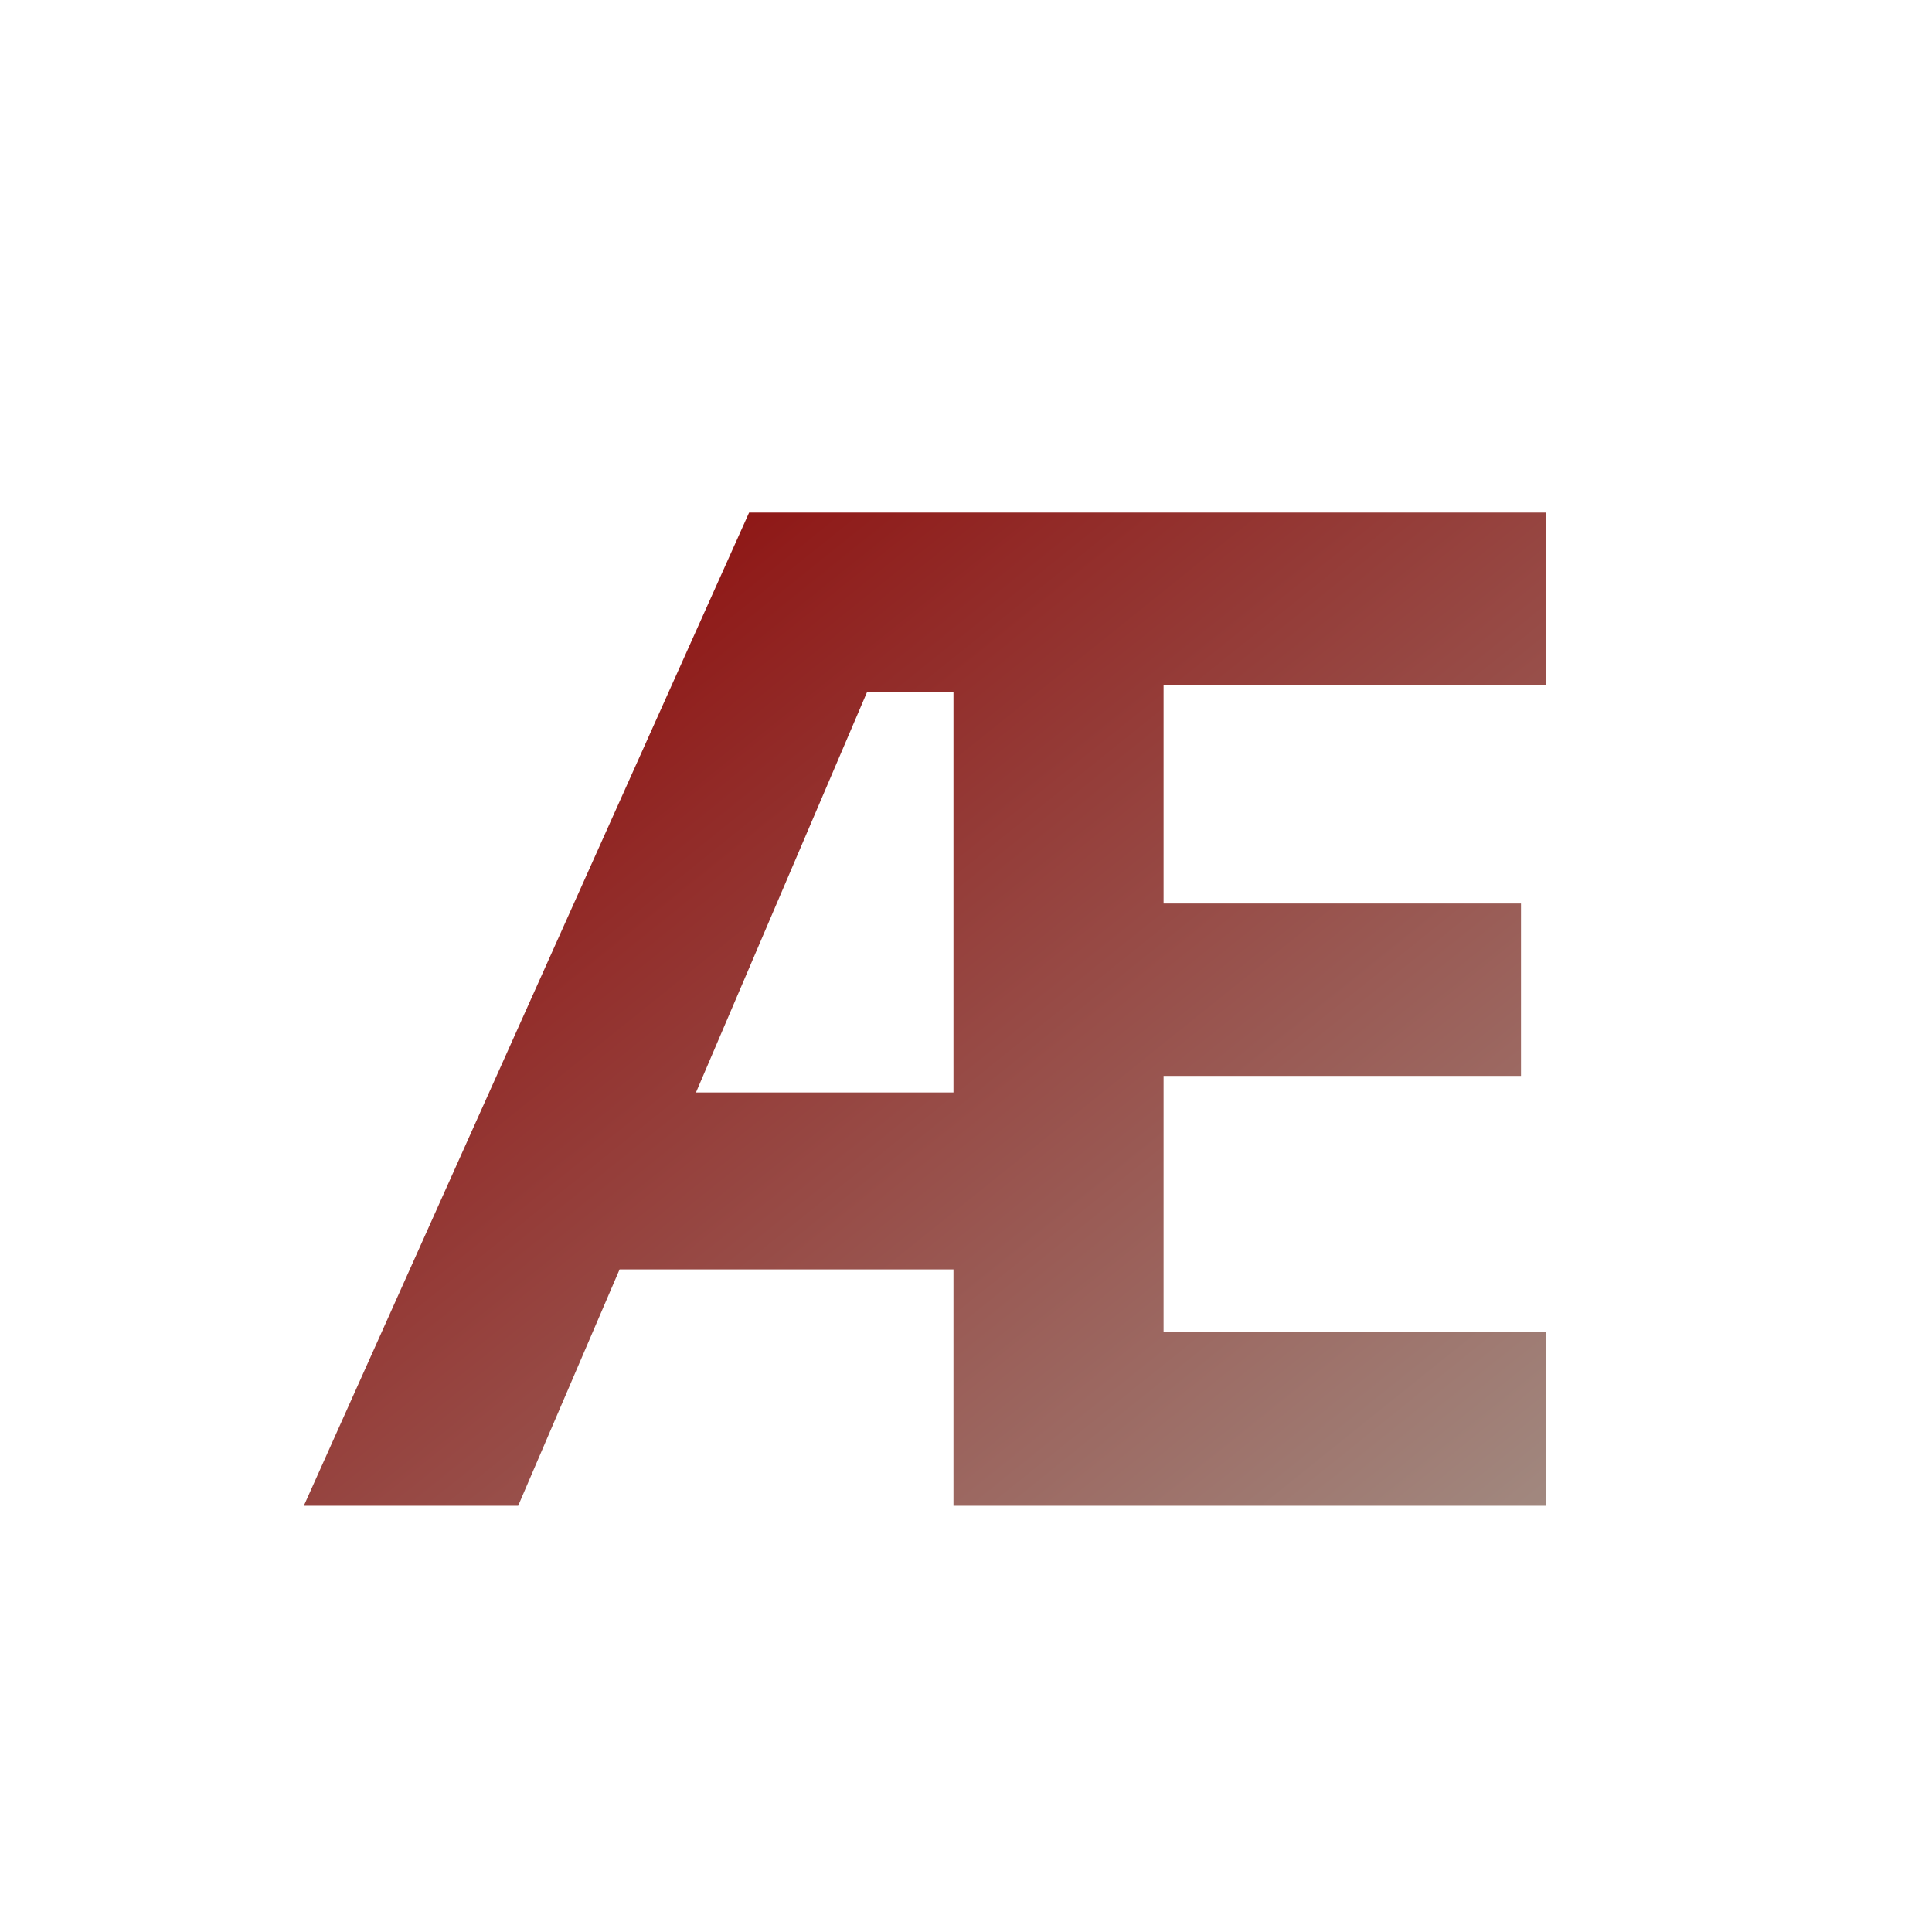
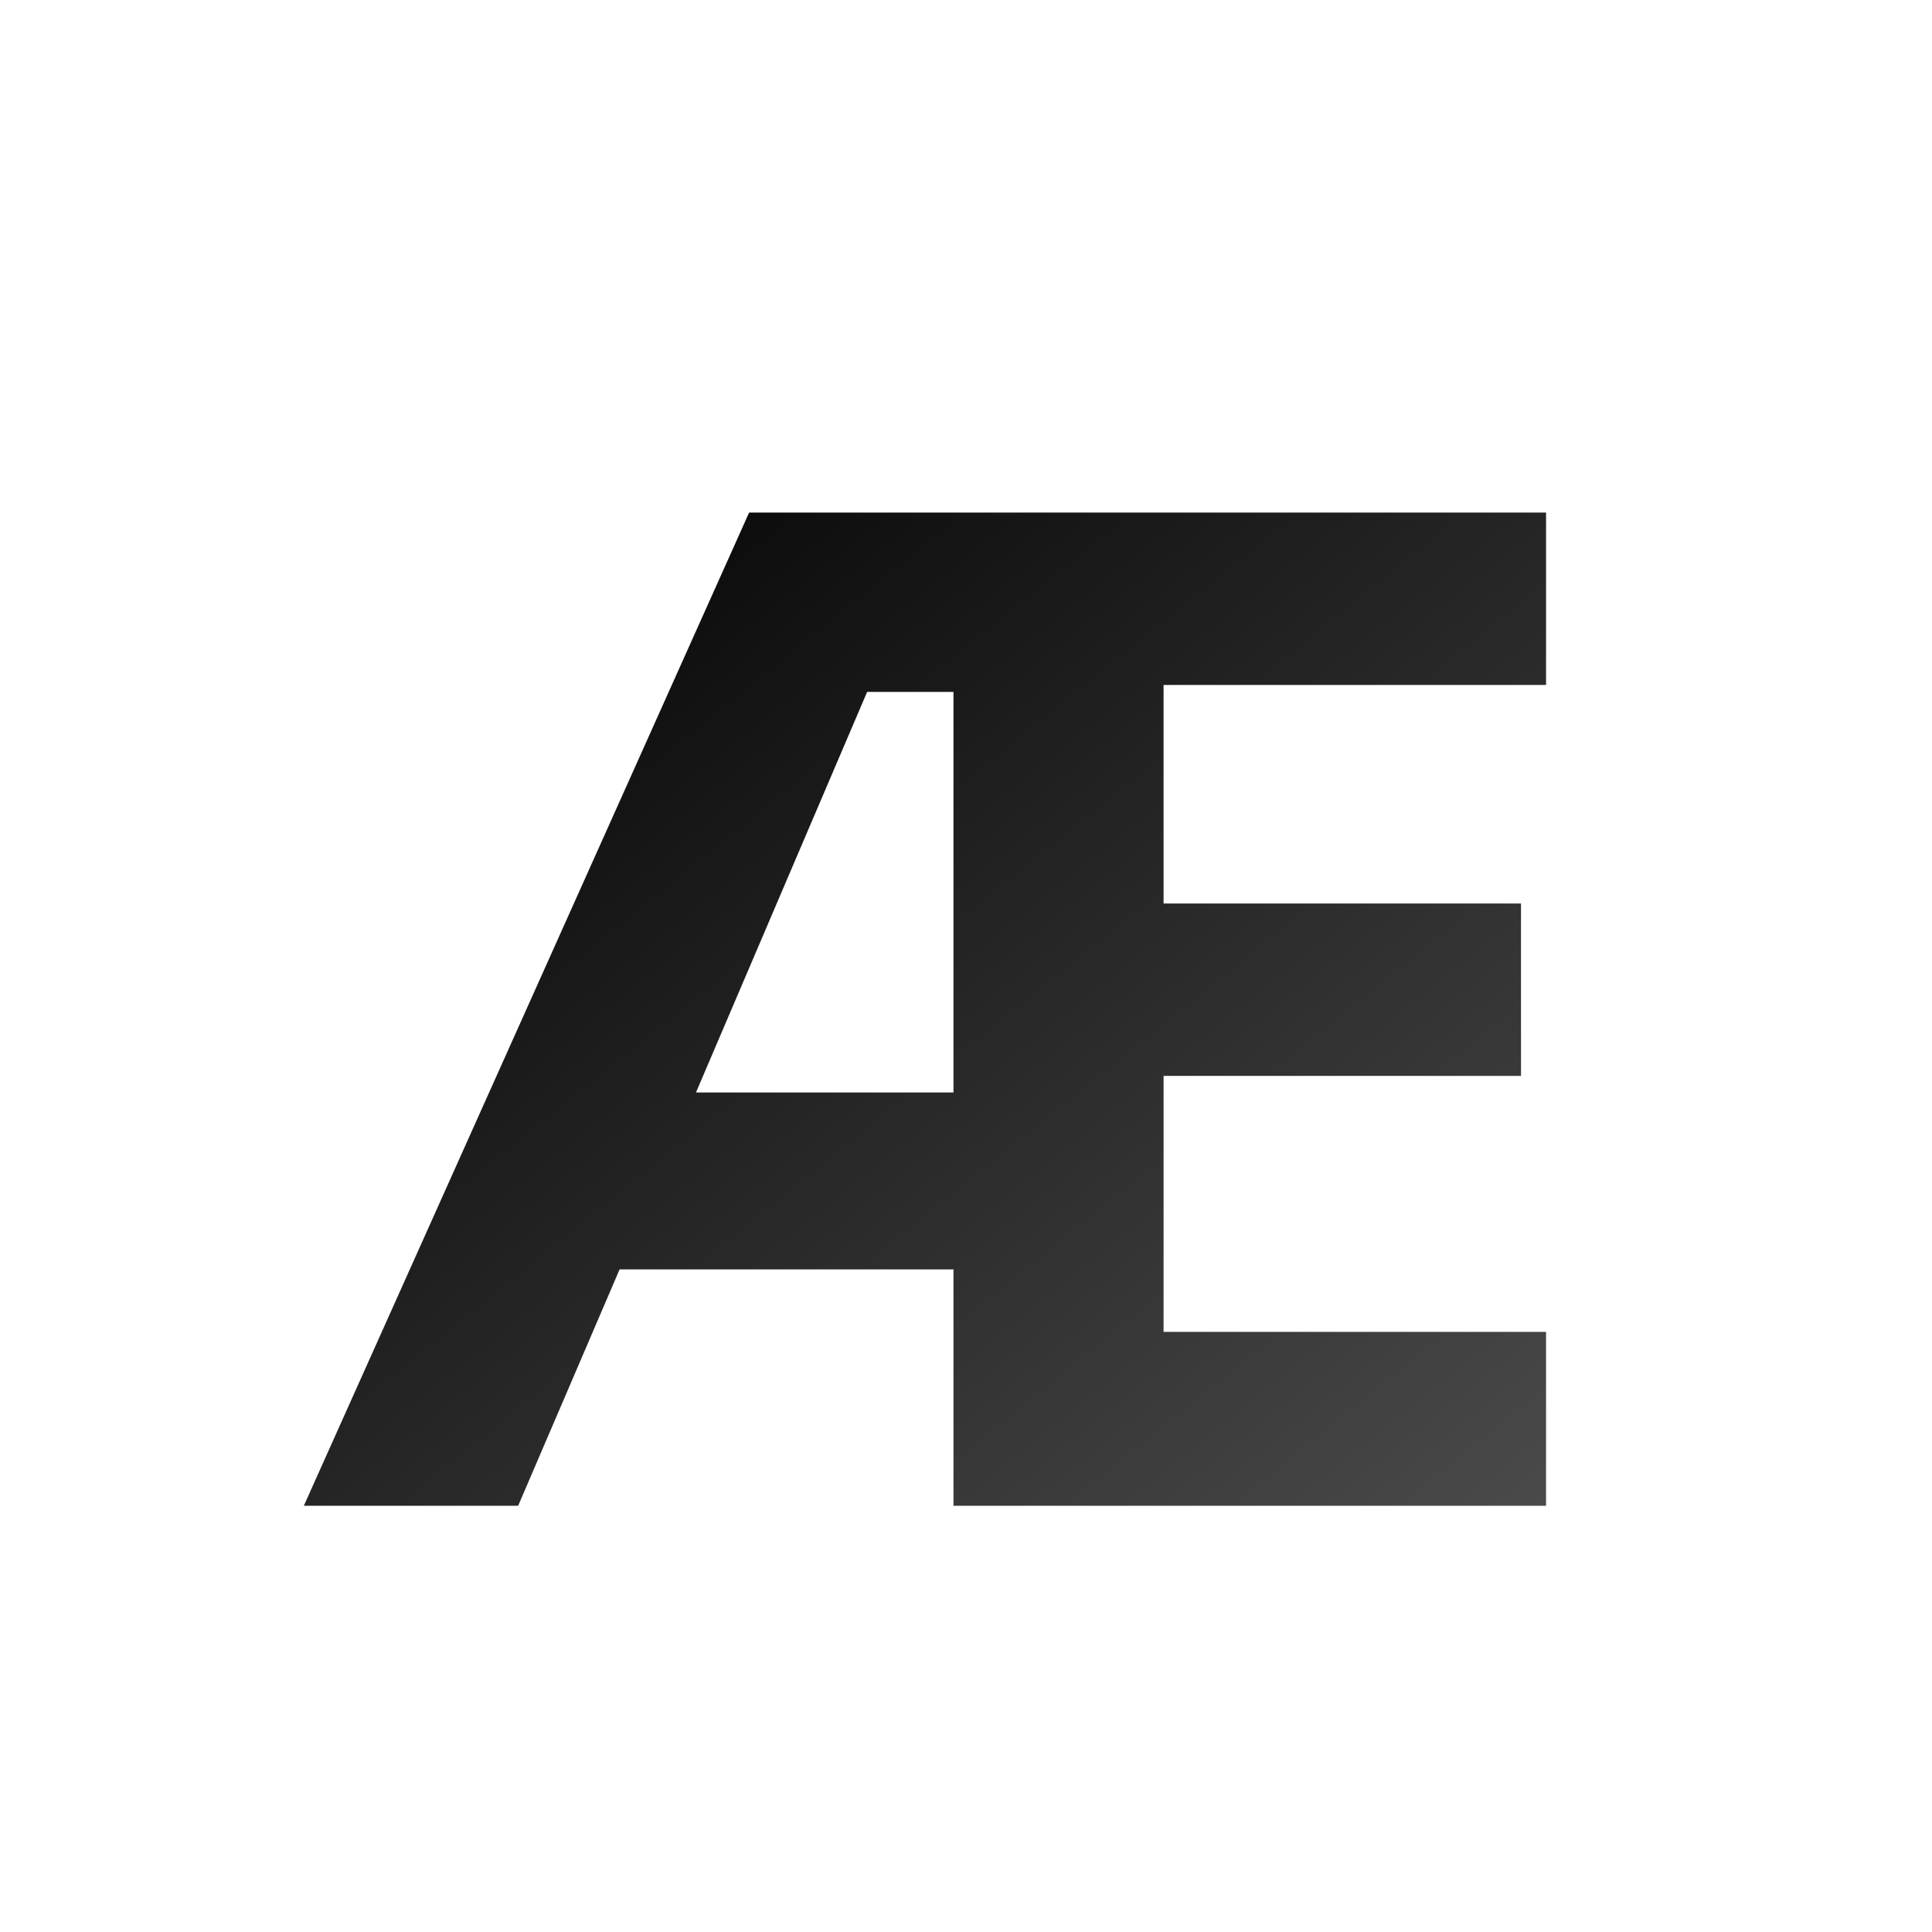
<svg xmlns="http://www.w3.org/2000/svg" width="100" height="100" viewBox="0 0 100 100">
  <defs>
    <linearGradient id="logoGradientLight" x1="0%" y1="0%" x2="100%" y2="100%">
-       <stop offset="0%" style="stop-color:#8b0000;stop-opacity:1" />
-       <stop offset="100%" style="stop-color:#a1887f;stop-opacity:1" />
+       <stop offset="0%" style="stop-color:#000000;stop-opacity:1" />
+       <stop offset="100%" style="stop-color:#4a4a4a;stop-opacity:1" />
    </linearGradient>
    <linearGradient id="logoGradientDark" x1="0%" y1="0%" x2="100%" y2="100%">
-       <stop offset="0%" style="stop-color:#f87171;stop-opacity:1" />
-       <stop offset="100%" style="stop-color:#d6d3d1;stop-opacity:1" />
+       <stop offset="0%" style="stop-color:#ffffff;stop-opacity:1" />
+       <stop offset="100%" style="stop-color:#cccccc;stop-opacity:1" />
    </linearGradient>
  </defs>
  <style>
    text {
      fill: url(#logoGradientLight);
    }
    @media (prefers-color-scheme: dark) {
      text {
        fill: url(#logoGradientDark);
      }
    }
    [data-theme="dark"] text {
      fill: url(#logoGradientDark);
    }
  </style>
  <text x="50" y="50" font-family="'Space Grotesk', sans-serif" font-size="72" font-weight="700" text-anchor="middle" dominant-baseline="central">Æ</text>
</svg>
